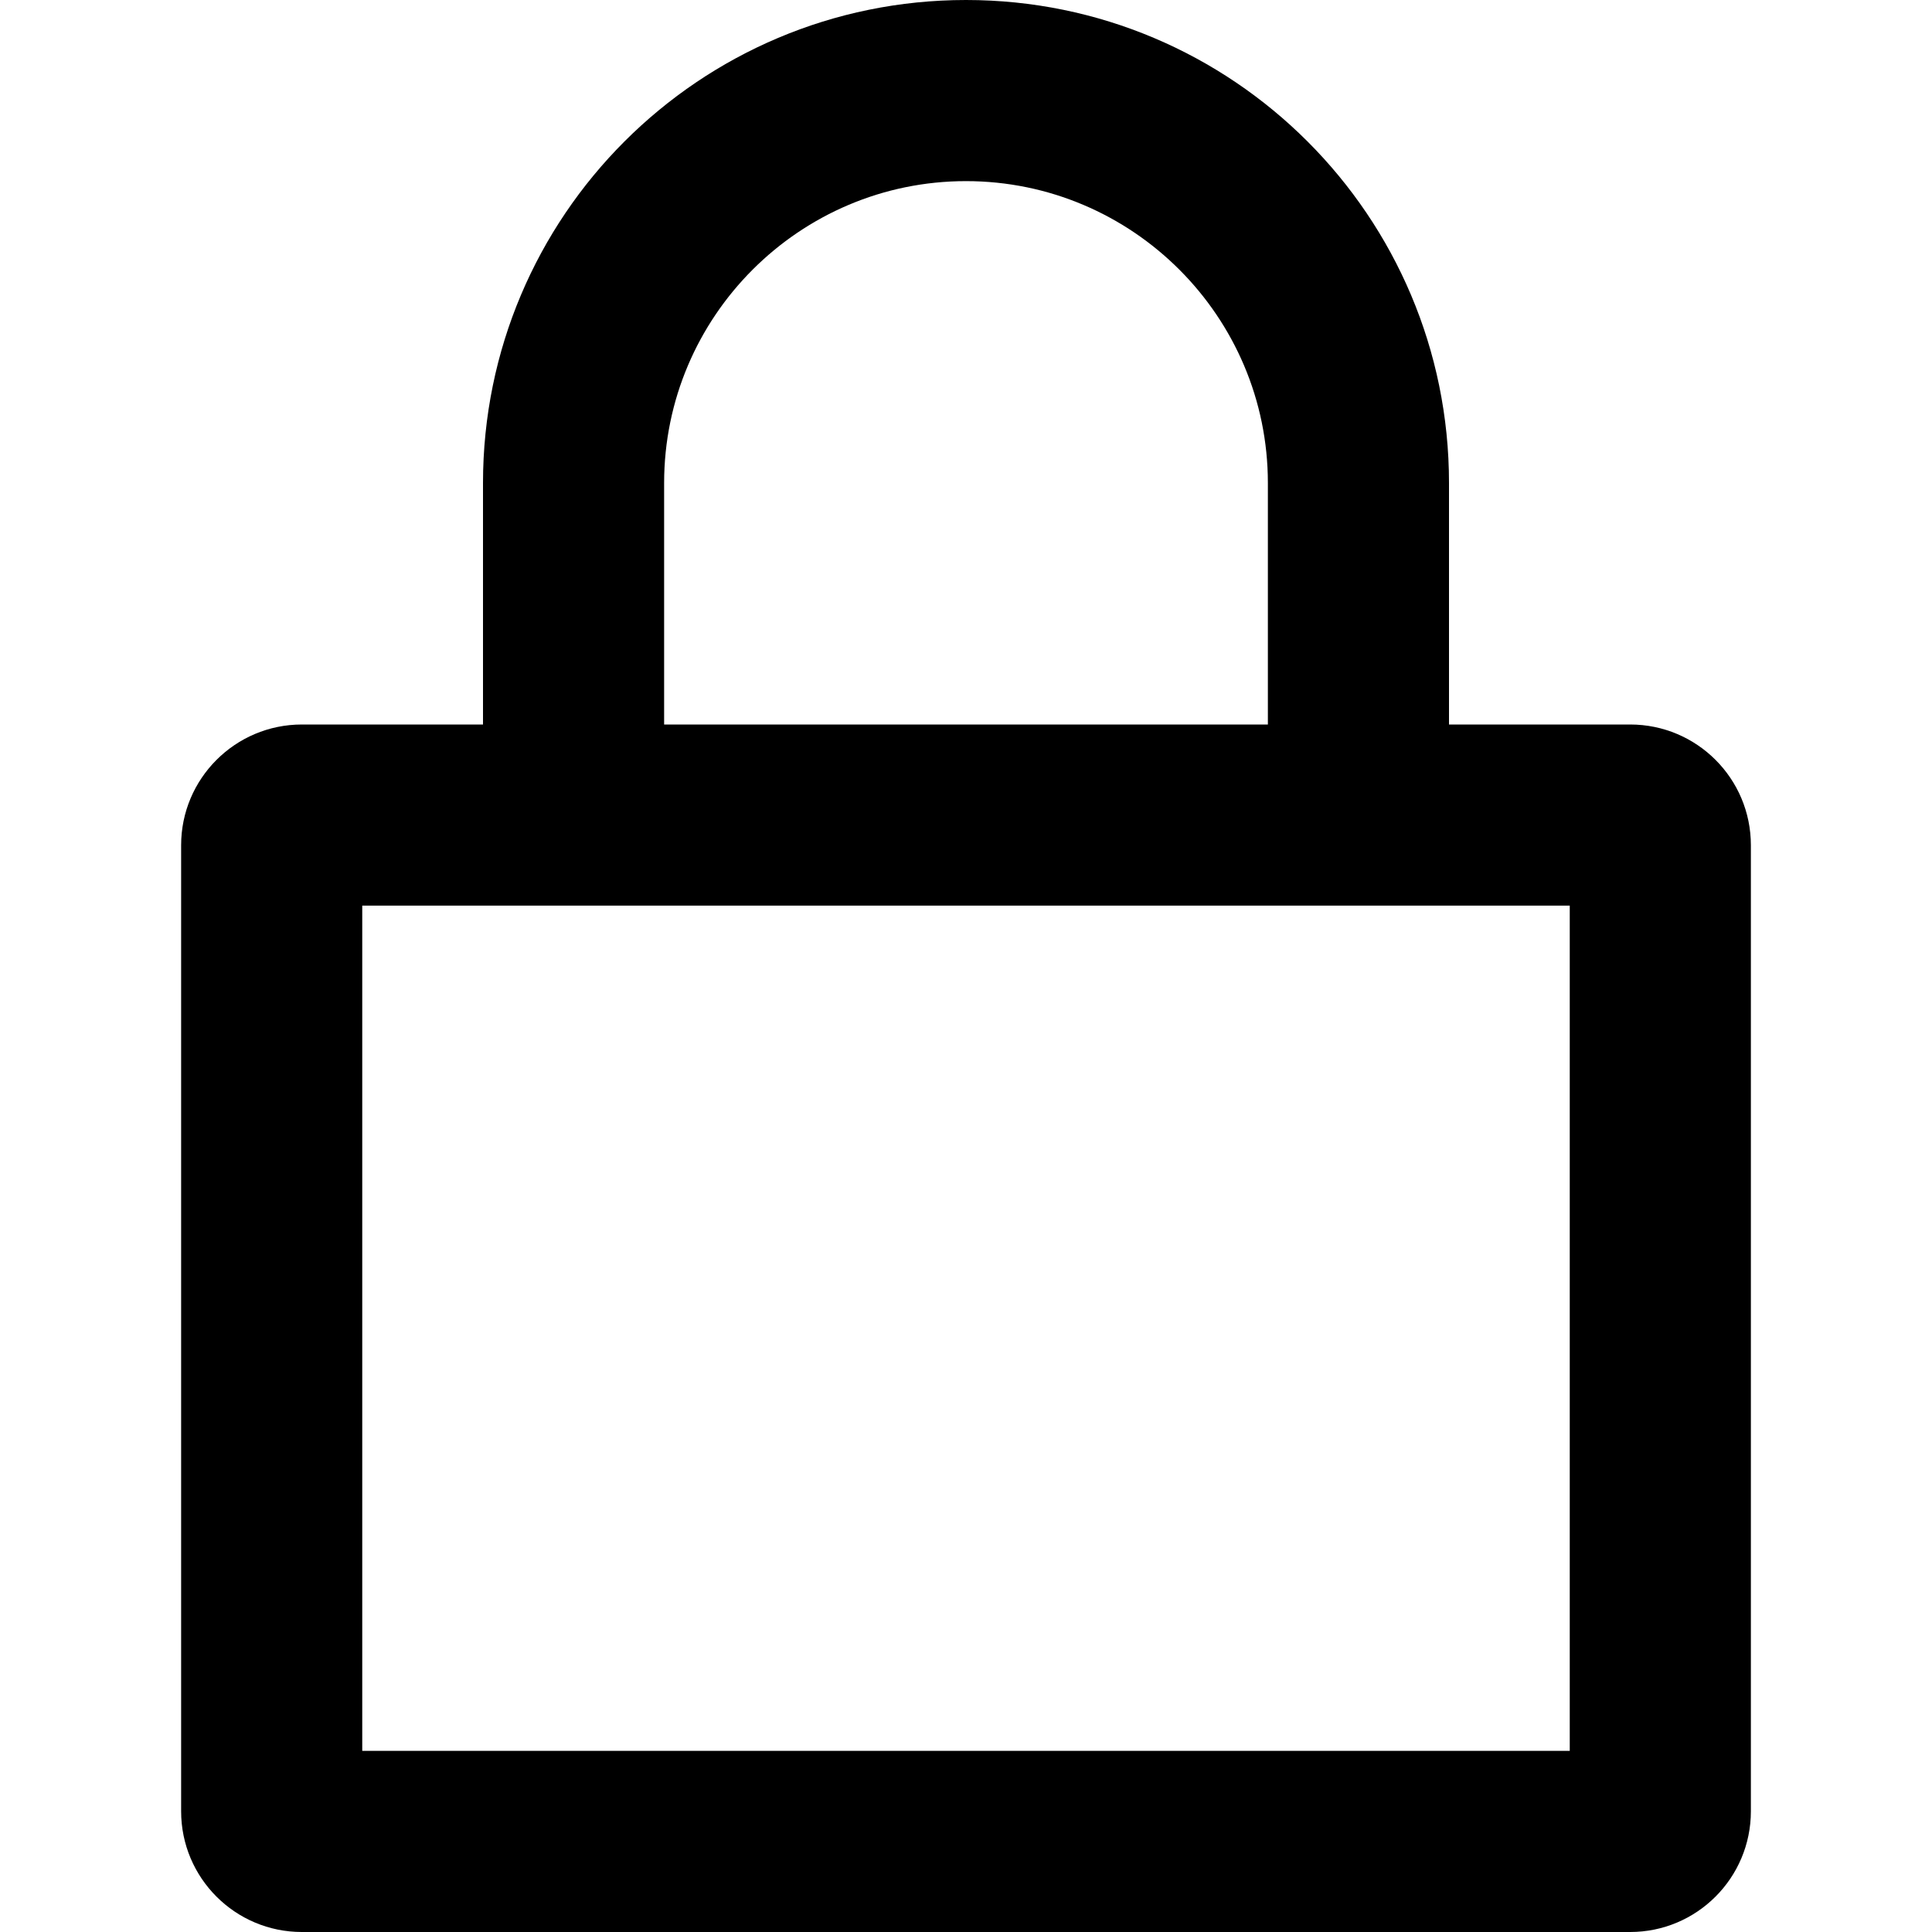
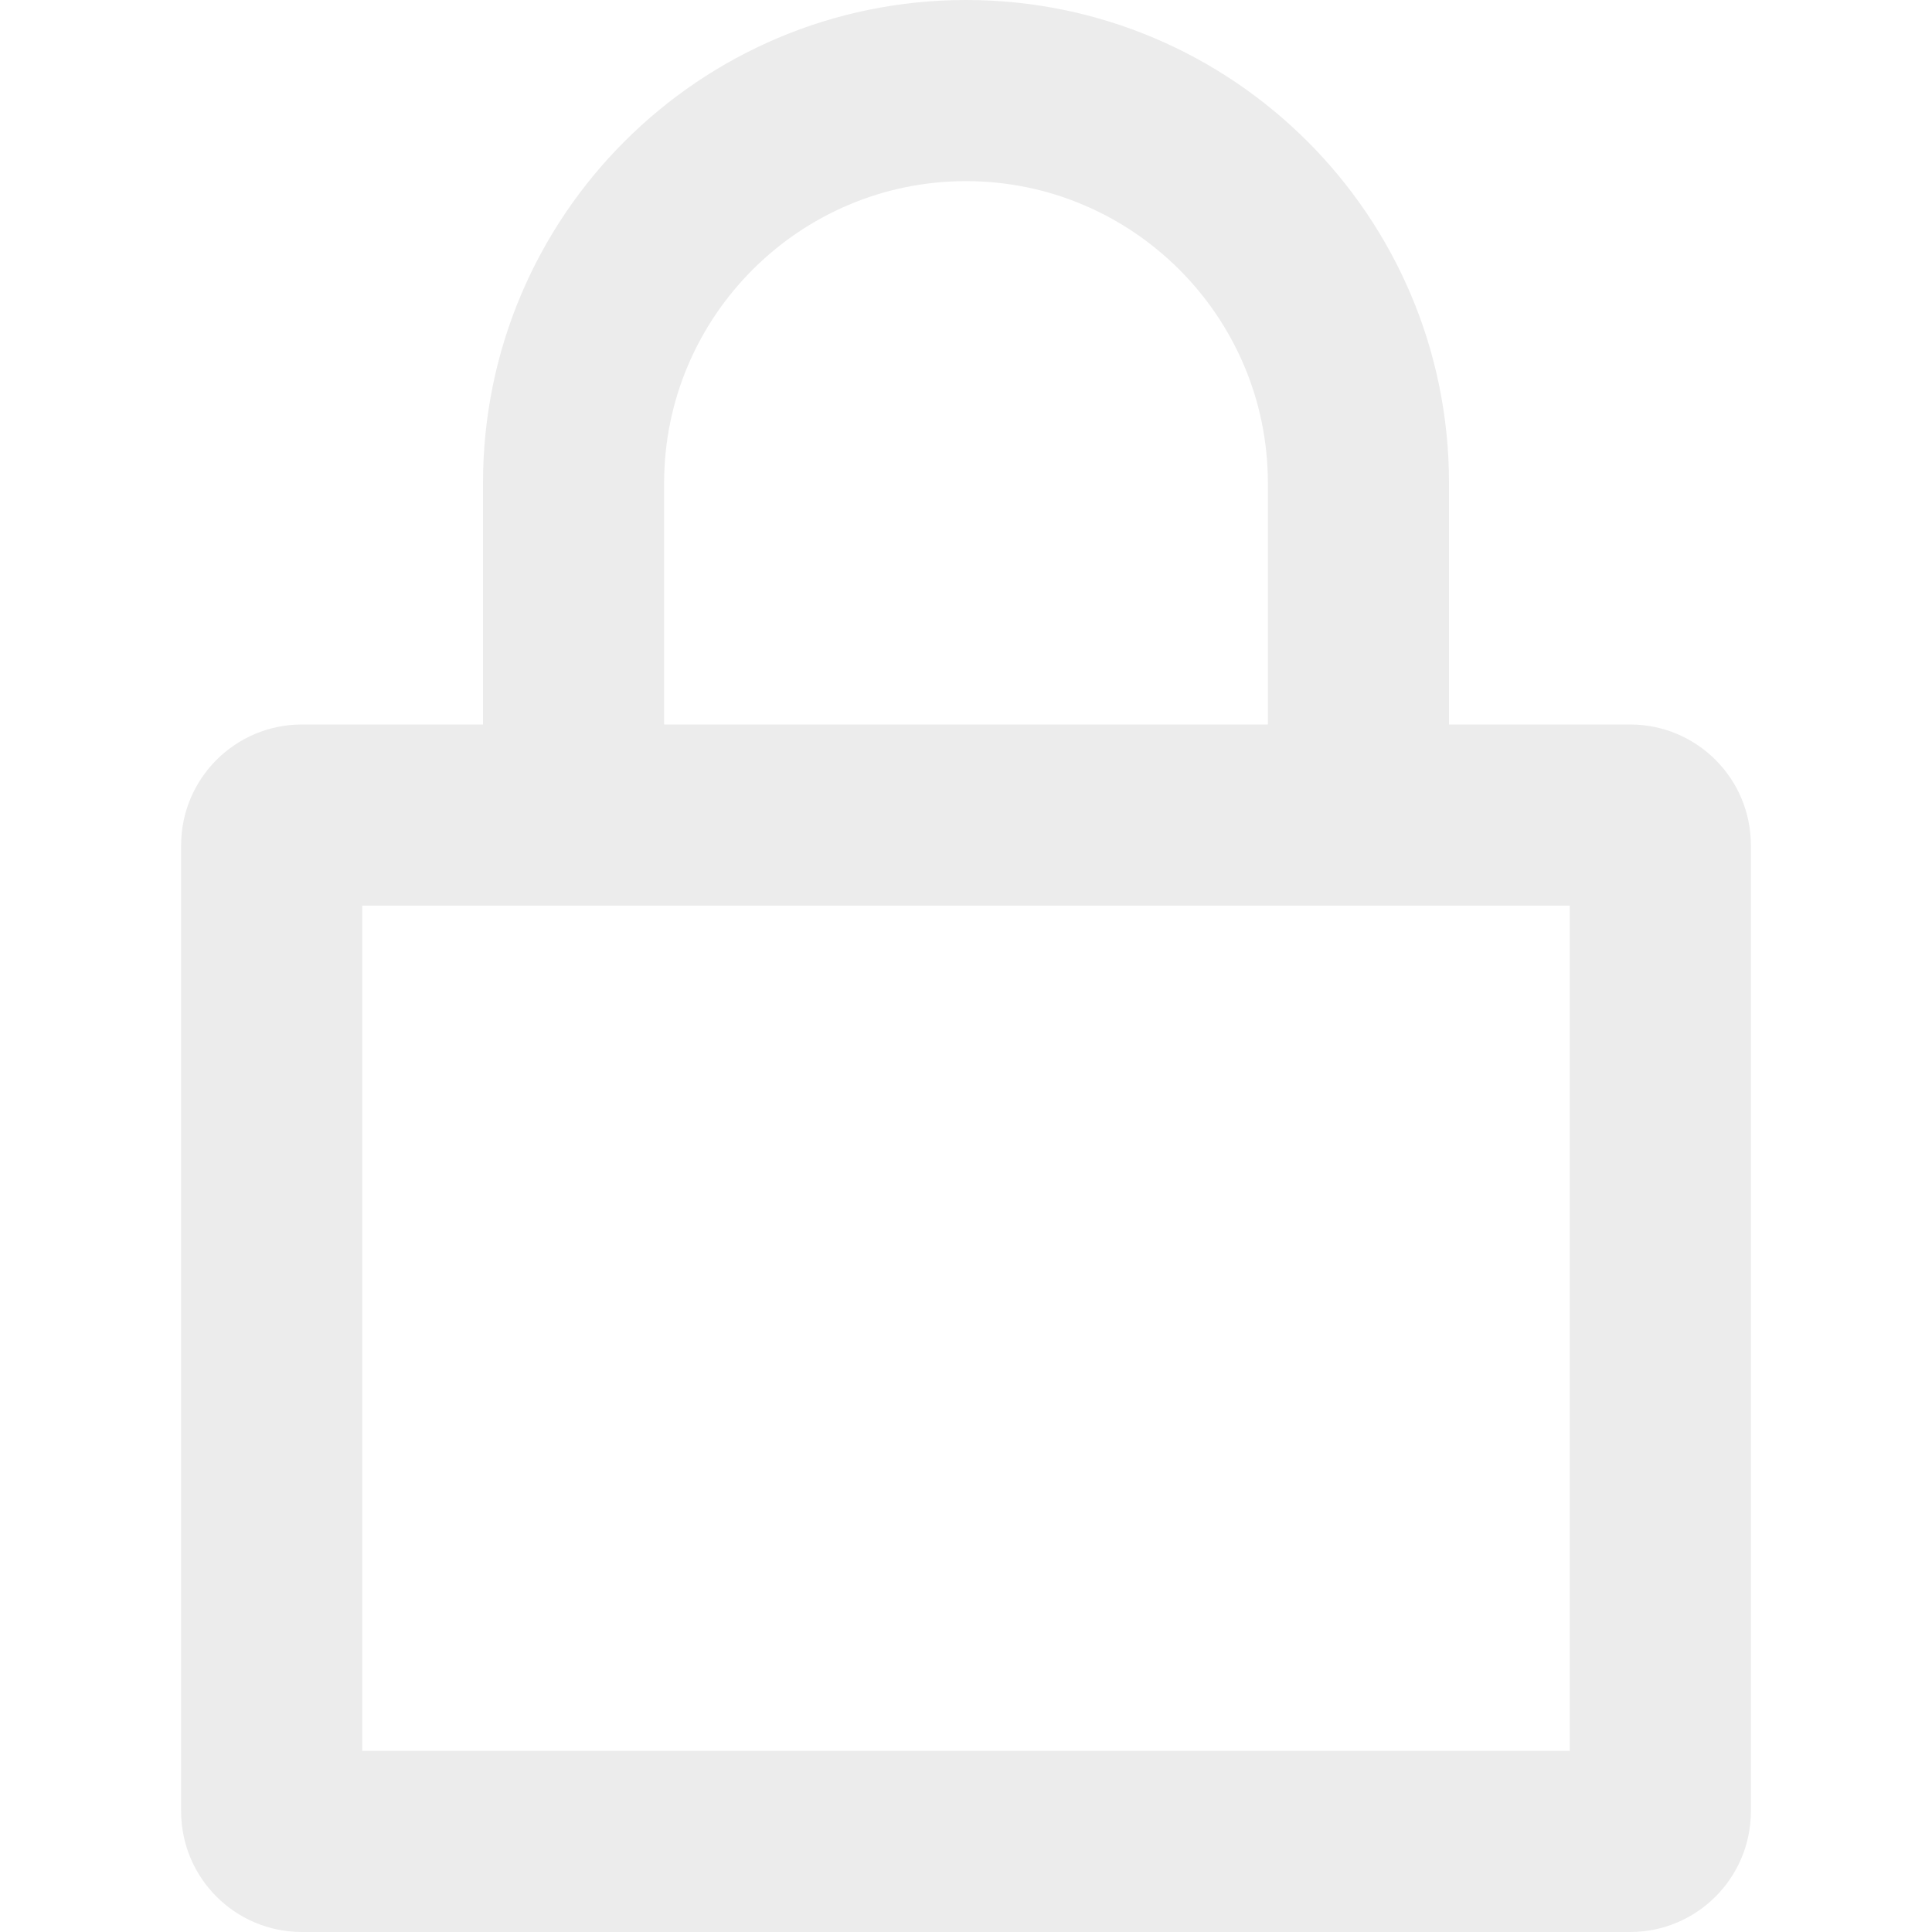
- <svg xmlns="http://www.w3.org/2000/svg" version="1.1" id="Capa_1" x="0px" y="0px" width="753.23px" height="753.23px" viewBox="0 0 753.23 753.23" style="enable-background:new 0 0 753.23 753.23;" xml:space="preserve">
+ <svg xmlns="http://www.w3.org/2000/svg" version="1.1" id="Capa_1" x="0px" y="0px" width="753.23px" height="753.23px" viewBox="0 0 753.23 753.23" fill="#ececec" style="enable-background:new 0 0 753.23 753.23;" xml:space="preserve">
  <g>
    <g id="Lock">
      <g>
        <path d="M635.538,282.461h-70.615v-94.154C564.923,84.314,480.608,0,376.615,0C272.623,0,188.308,84.291,188.308,188.308v94.154     h-70.615c-25.987,0-47.077,21.09-47.077,47.077v376.615c0,26.011,21.09,47.077,47.077,47.077h517.846     c26.01,0,47.077-21.09,47.077-47.077V329.538C682.615,303.528,661.548,282.461,635.538,282.461z M258.923,188.308     c0-64.896,52.797-117.692,117.692-117.692s117.692,52.797,117.692,117.692v94.154H258.923V188.308z M612,682.615H141.23V353.077     H612V682.615z" />
      </g>
    </g>
  </g>
  <g>
</g>
  <g>
</g>
  <g>
</g>
  <g>
</g>
  <g>
</g>
  <g>
</g>
  <g>
</g>
  <g>
</g>
  <g>
</g>
  <g>
</g>
  <g>
</g>
  <g>
</g>
  <g>
</g>
  <g>
</g>
  <g>
</g>
</svg>
